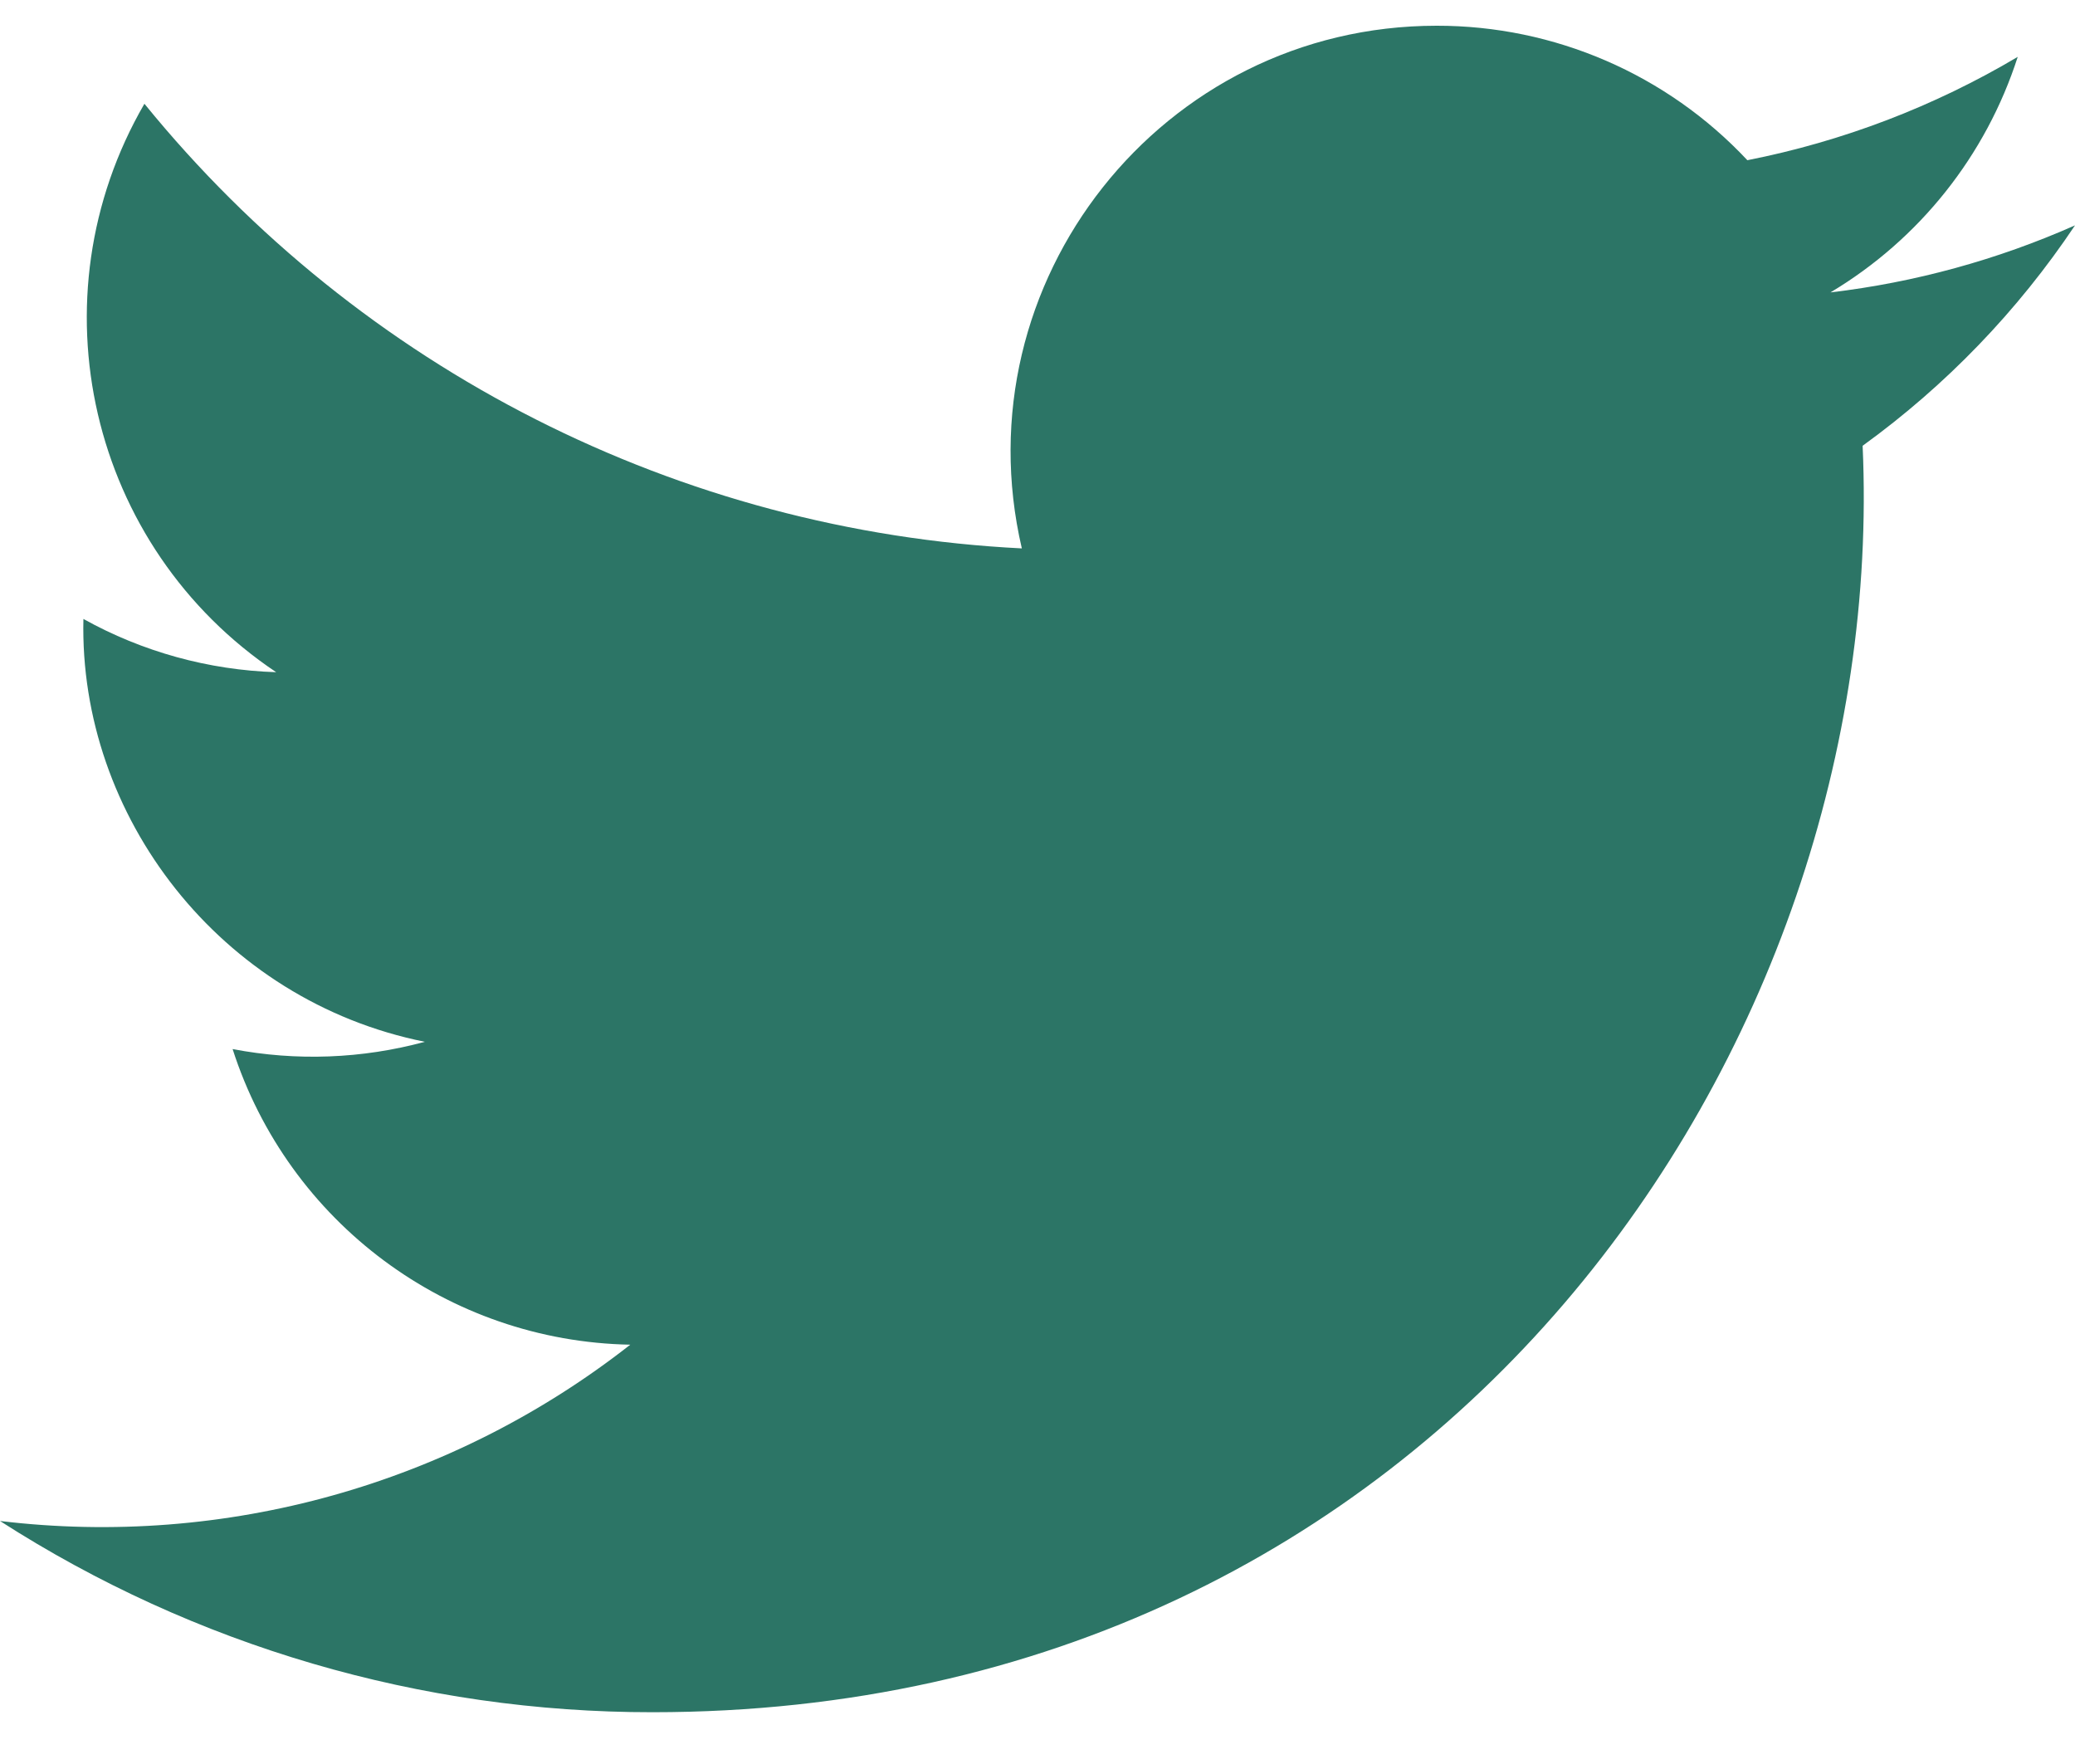
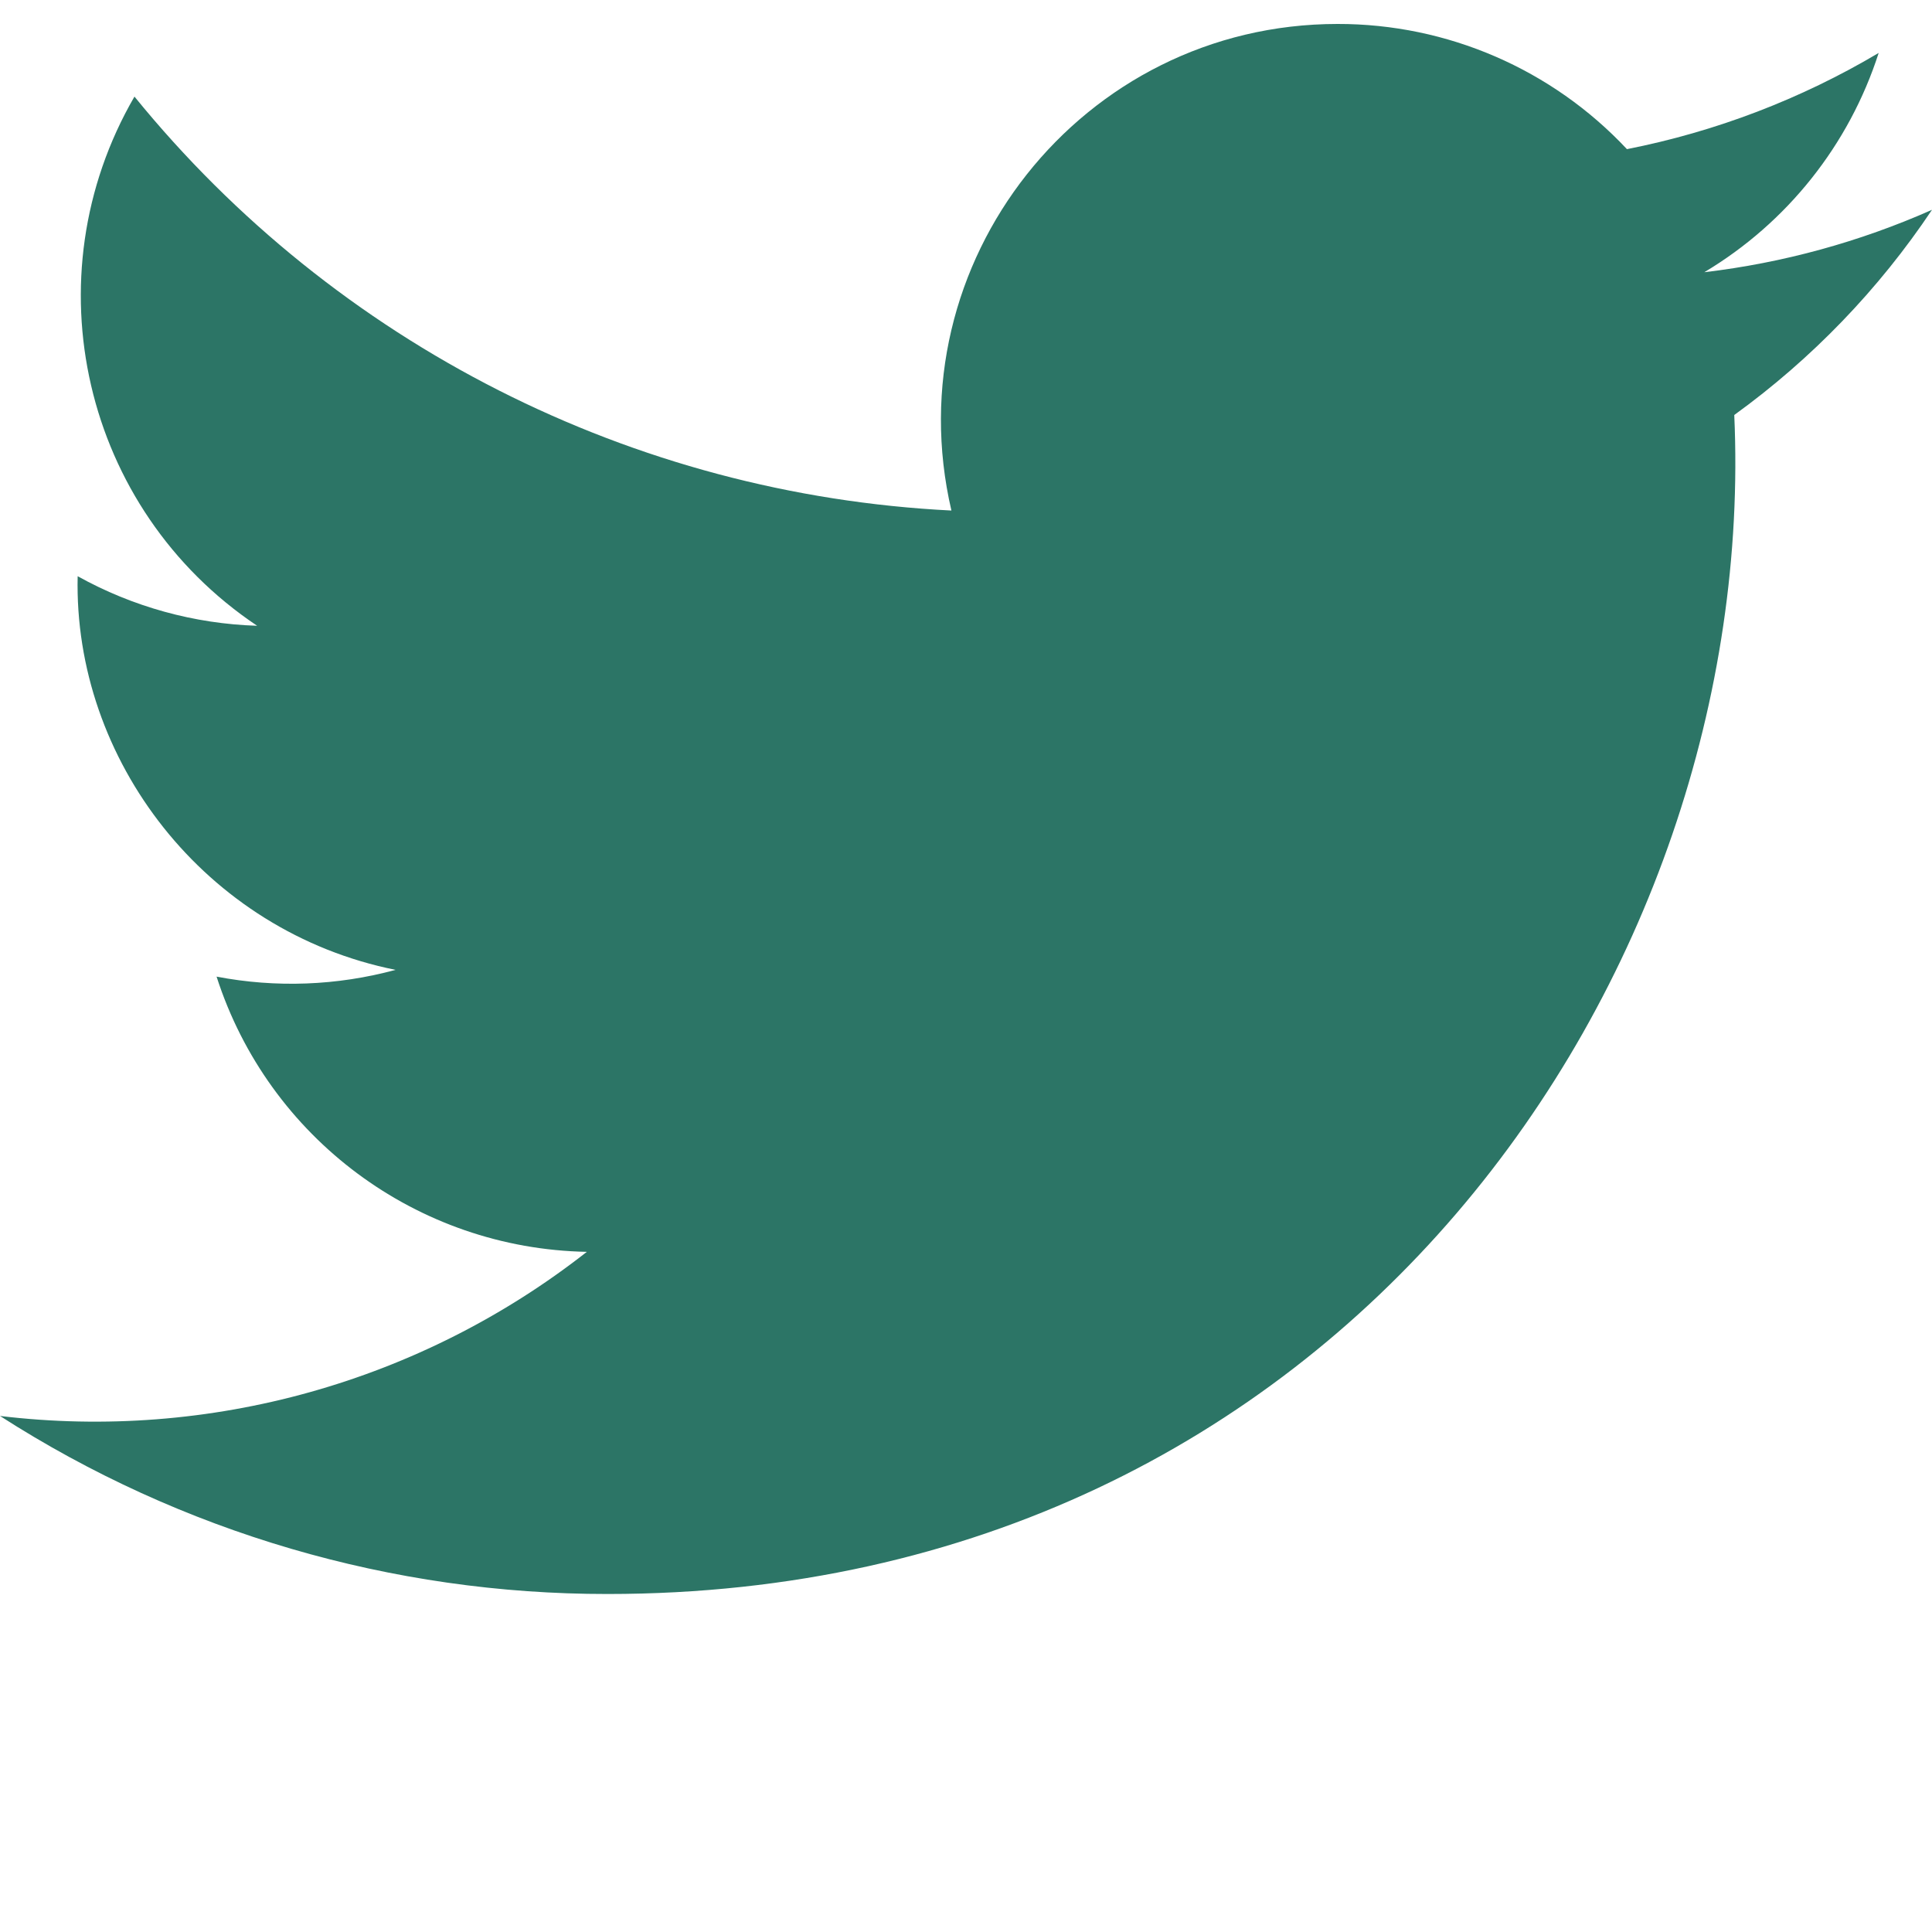
- <svg xmlns="http://www.w3.org/2000/svg" width="20" height="17">
+ <svg xmlns="http://www.w3.org/2000/svg" width="20" height="20">
  <path d="M20 2.172a8.192 8.192 0 01-2.357.646 4.11 4.11 0 001.805-2.27 8.22 8.22 0 01-2.606.996A4.096 4.096 0 0013.847.248c-2.65 0-4.596 2.472-3.998 5.037A11.648 11.648 0 011.392 1a4.109 4.109 0 001.27 5.478 4.086 4.086 0 01-1.858-.513c-.045 1.9 1.318 3.679 3.291 4.075a4.113 4.113 0 01-1.853.07 4.106 4.106 0 003.833 2.849A8.25 8.25 0 010 14.658a11.616 11.616 0 006.29 1.843c7.618 0 11.923-6.434 11.663-12.205A8.354 8.354 0 0020 2.172z" fill="#2C7566" fill-rule="nonzero" />
</svg>
